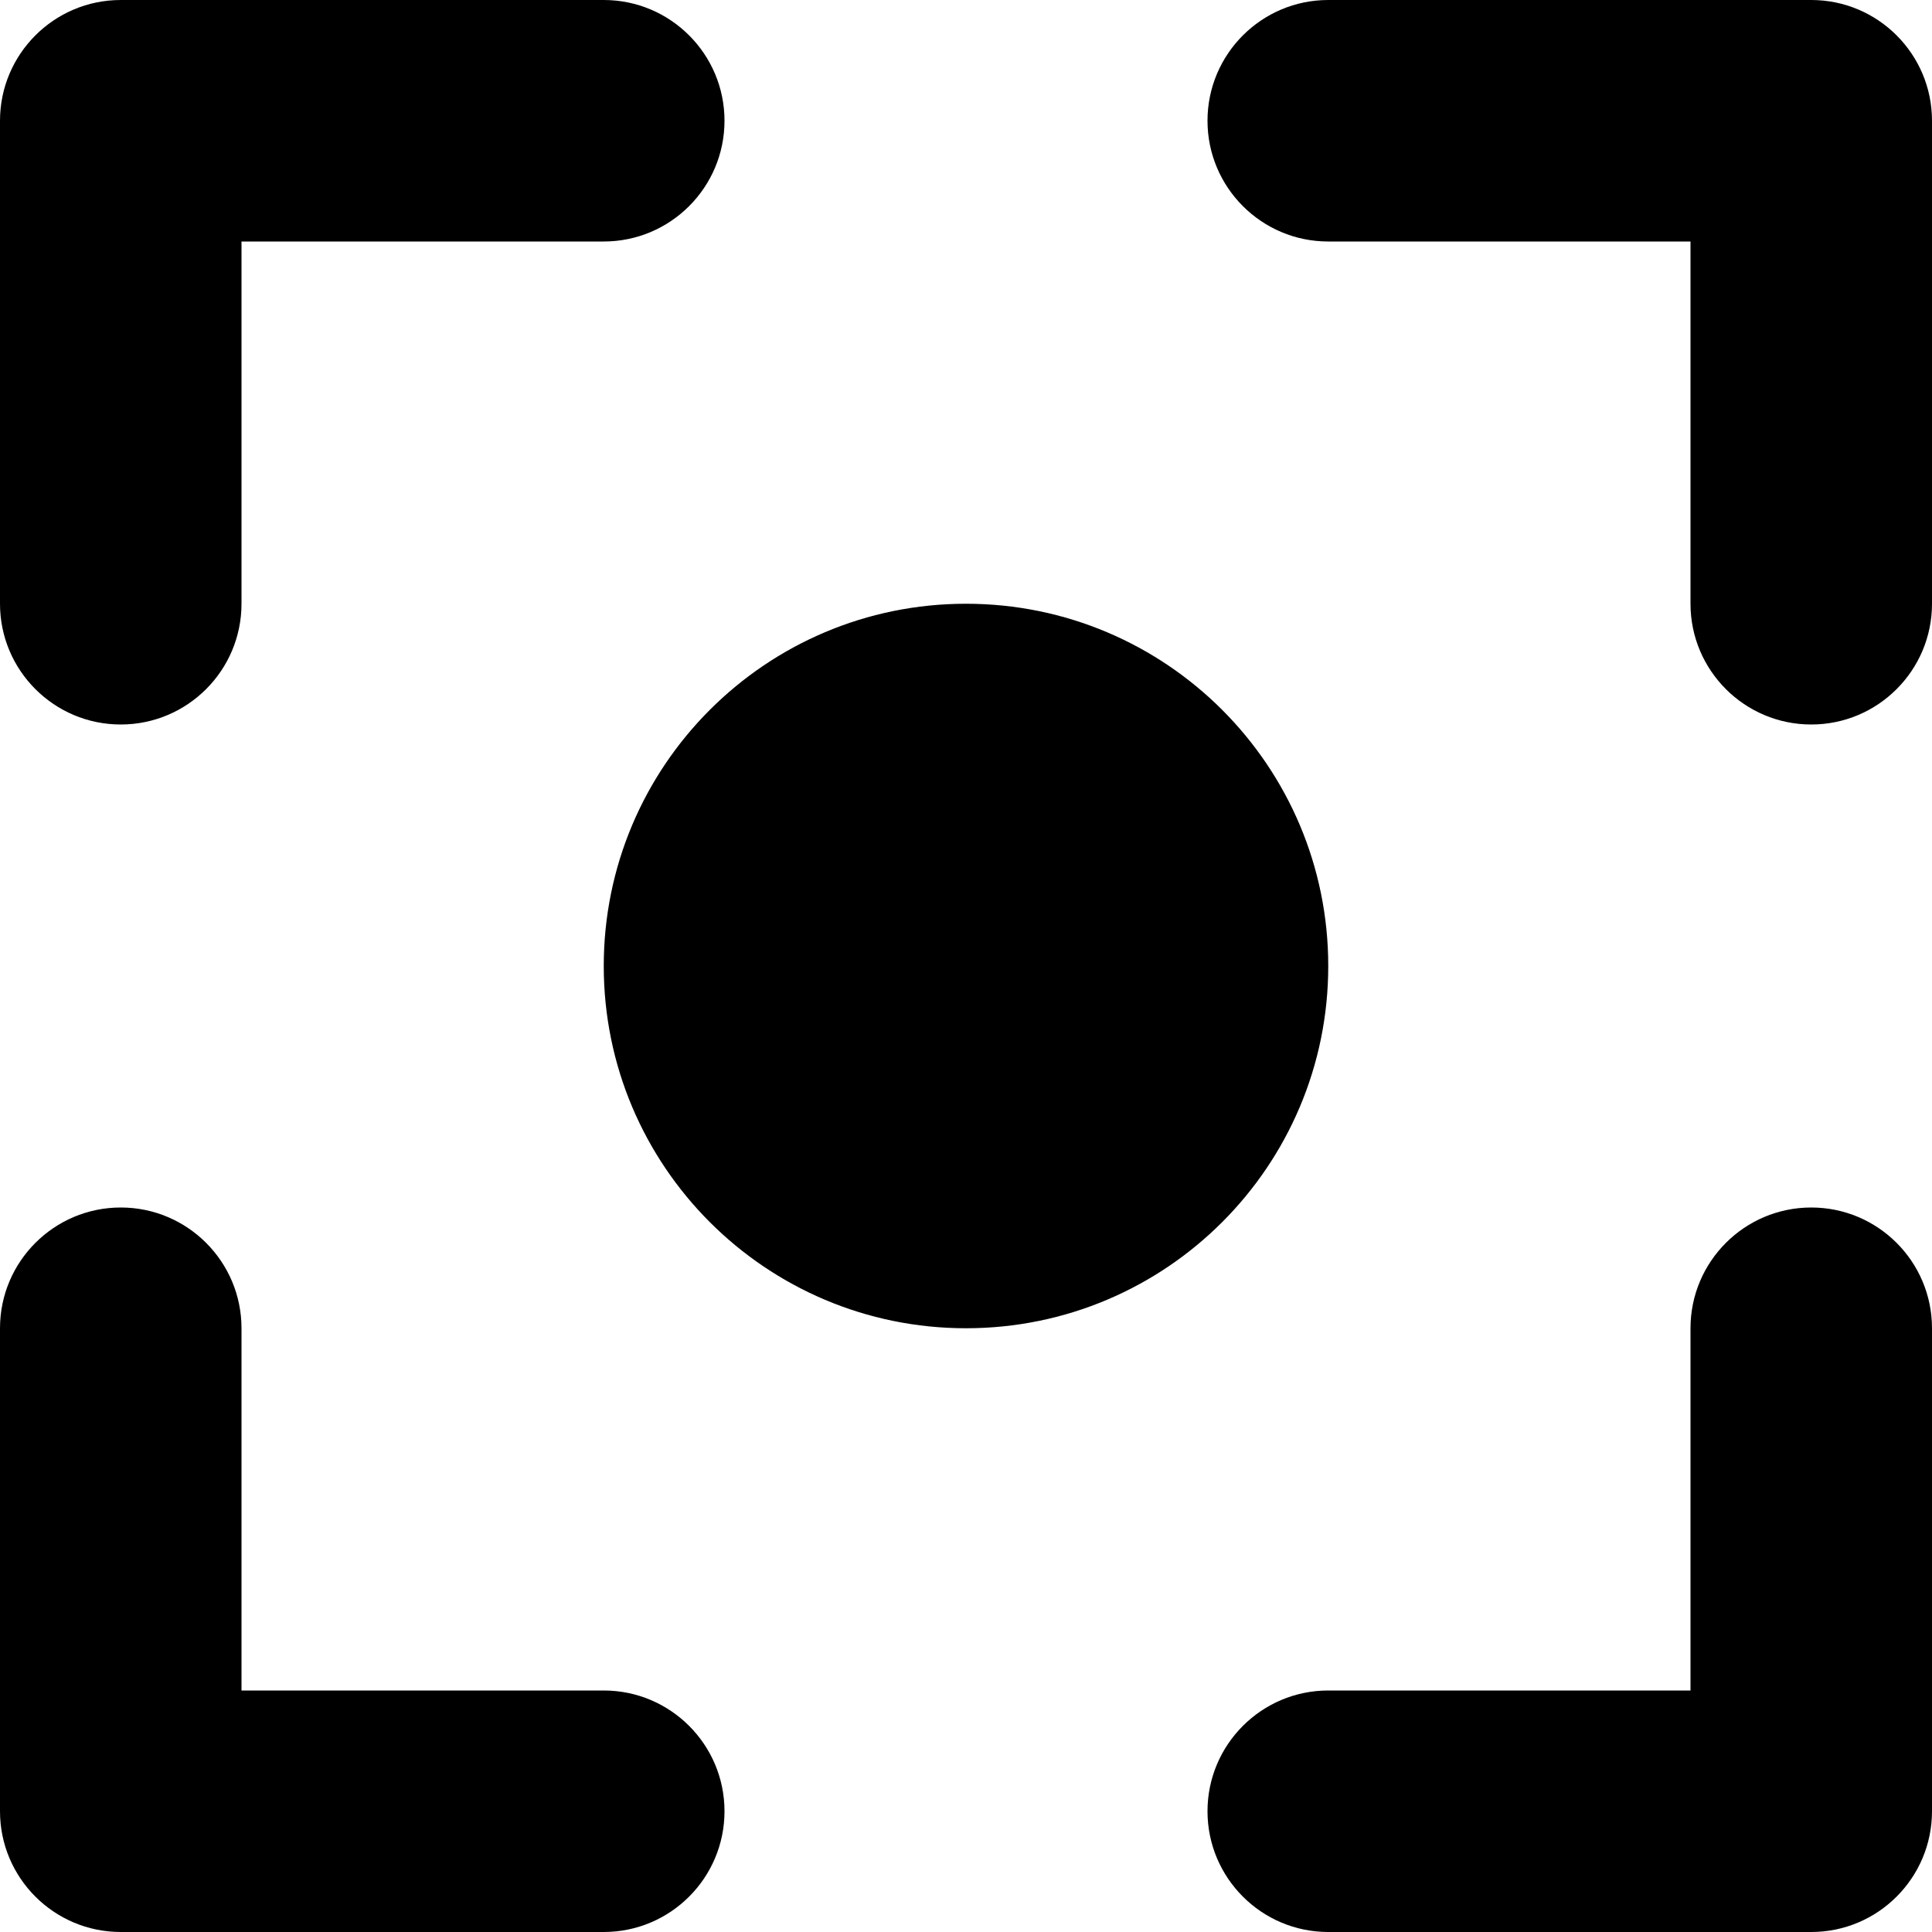
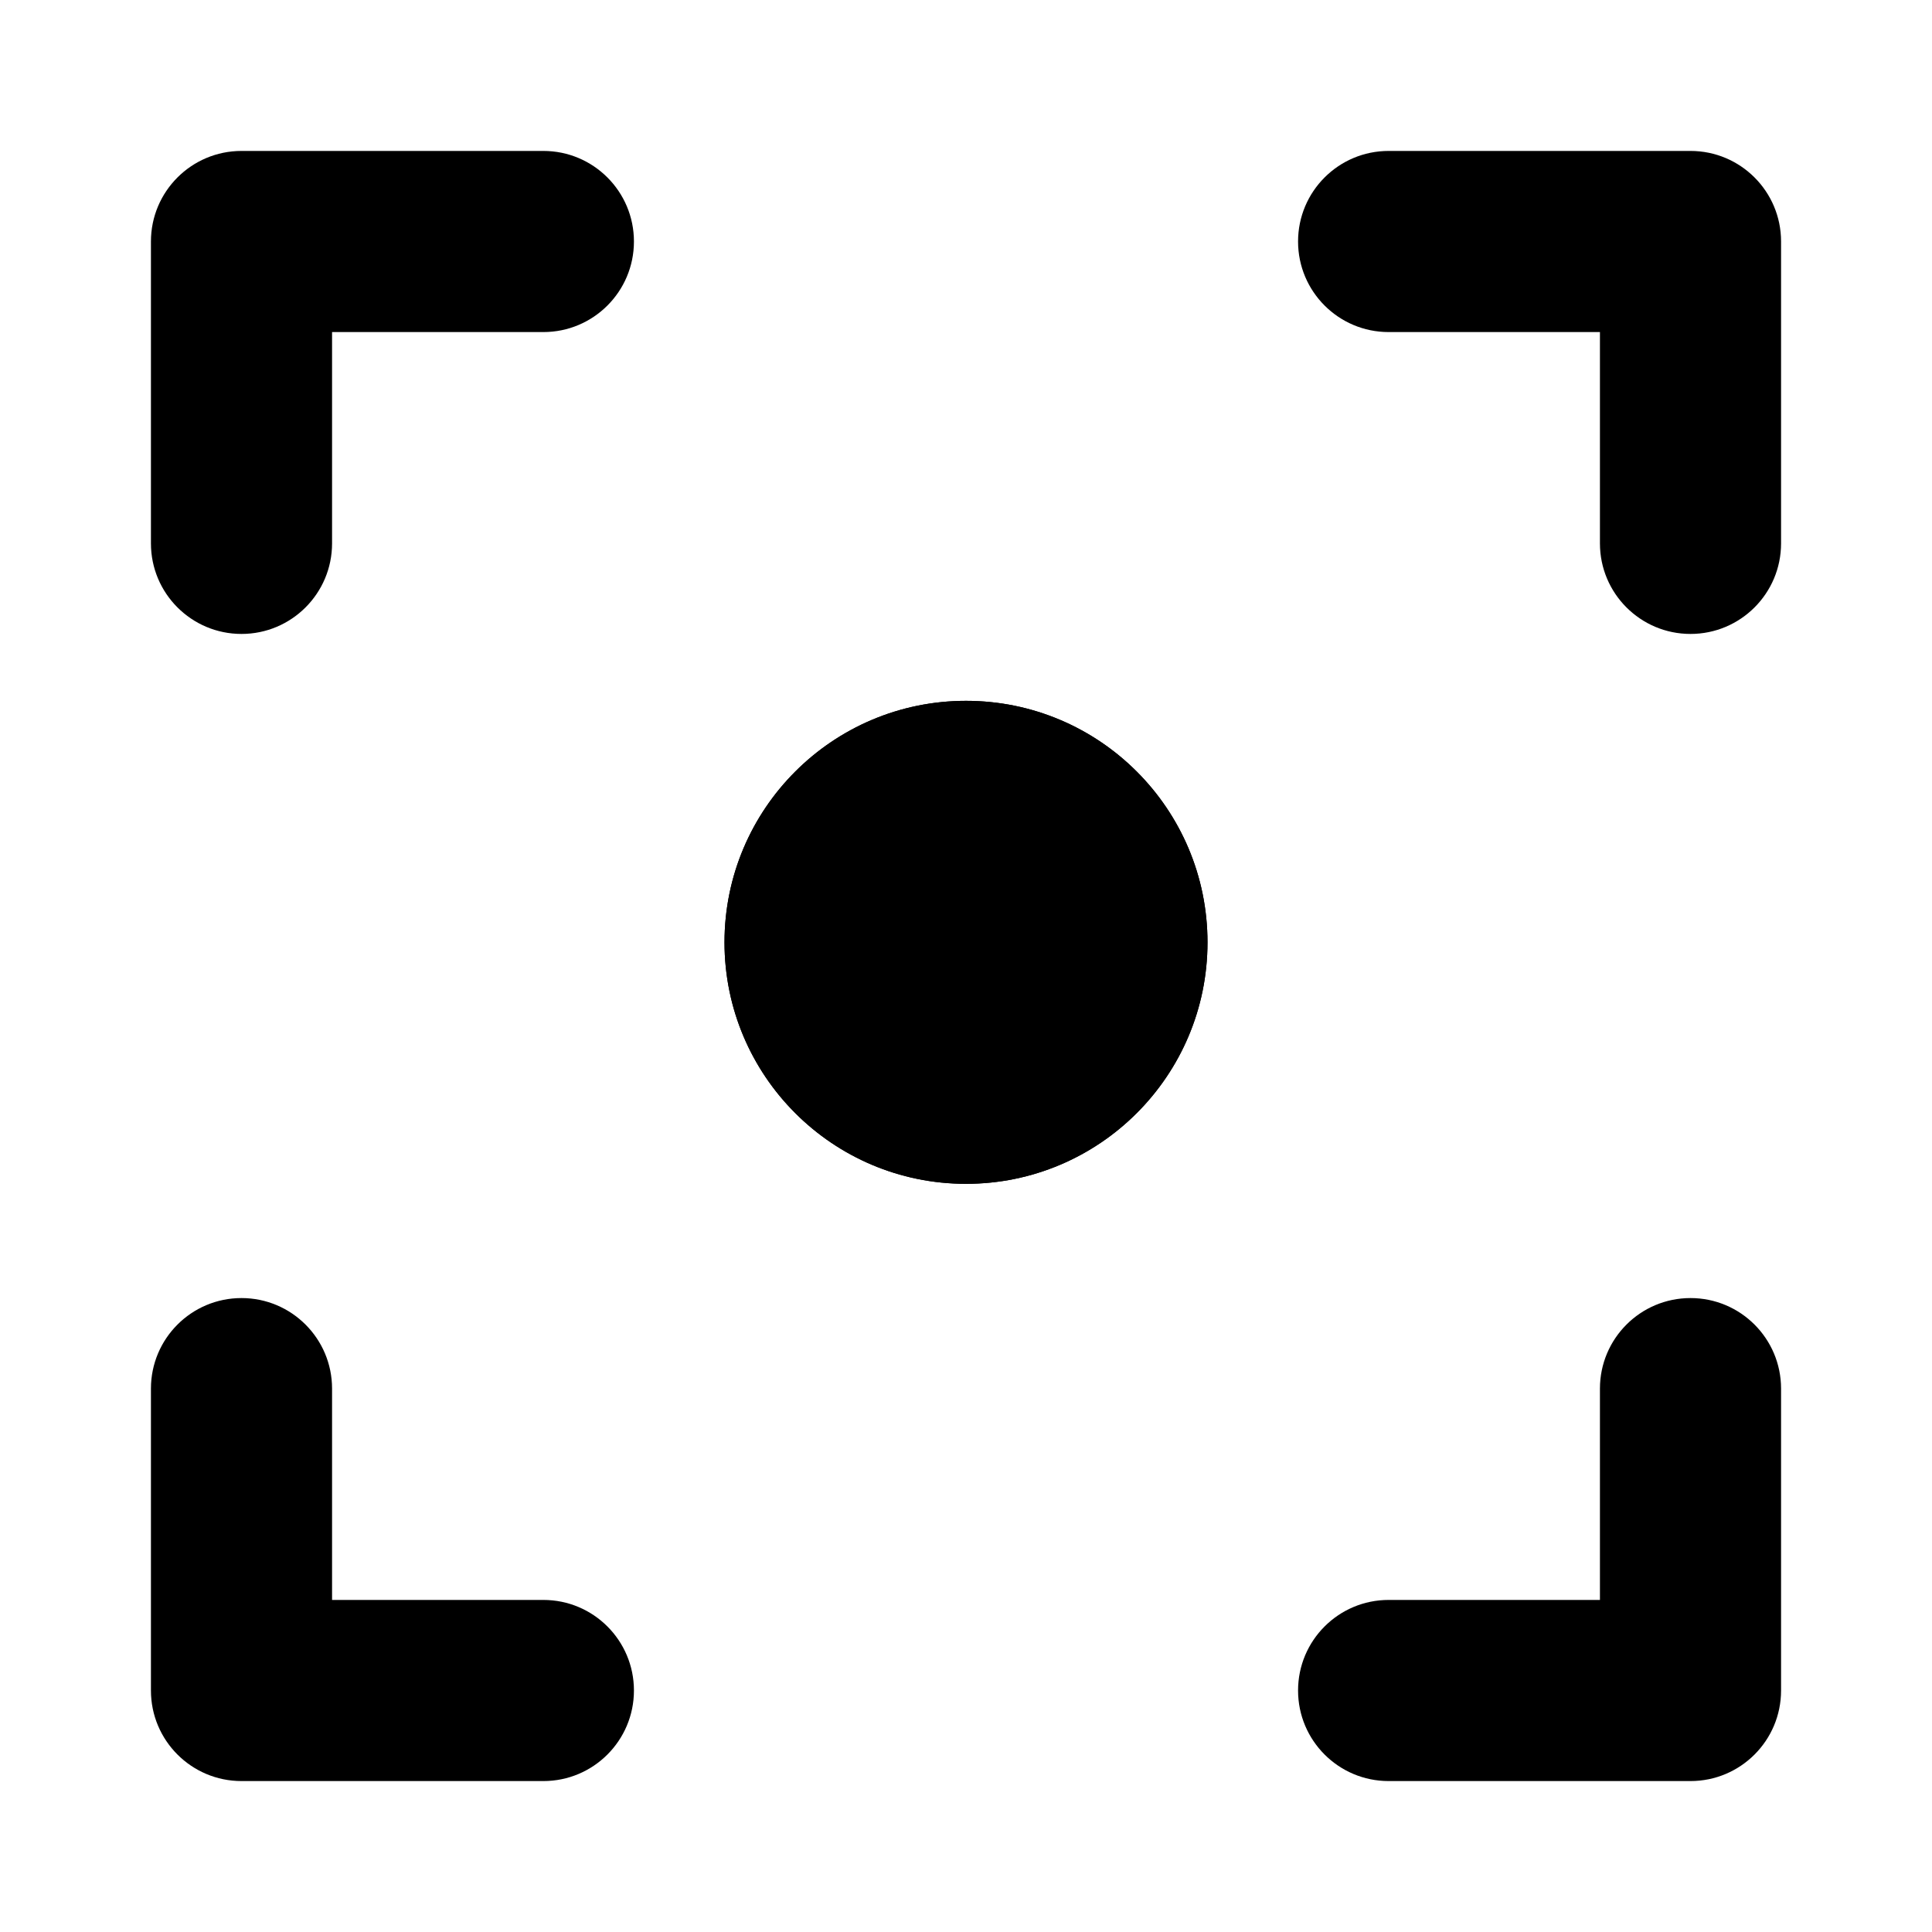
- <svg xmlns="http://www.w3.org/2000/svg" width="16" height="16" viewBox="0 0 16 16">
-   <path fill-rule="evenodd" clip-rule="evenodd" d="M0 1C0 0.448 0.448 0 1 0H5C5.552 0 6 0.448 6 1C6 1.552 5.552 2 5 2H2V5C2 5.552 1.552 6 1 6C0.448 6 0 5.552 0 5V1ZM1 16C0.448 16 0 15.552 0 15V11C0 10.448 0.448 10 1 10C1.552 10 2 10.448 2 11V14H5C5.552 14 6 14.448 6 15C6 15.552 5.552 16 5 16H1ZM15 16C15.552 16 16 15.552 16 15V11C16 10.448 15.552 10 15 10C14.448 10 14 10.448 14 11V14H11C10.448 14 10 14.448 10 15C10 15.552 10.448 16 11 16H15ZM15 0C15.552 0 16 0.448 16 1V5C16 5.552 15.552 6 15 6C14.448 6 14 5.552 14 5V2H11C10.448 2 10 1.552 10 1C10 0.448 10.448 0 11 0H15ZM8 11C9.657 11 11 9.657 11 8C11 6.343 9.657 5 8 5C6.343 5 5 6.343 5 8C5 9.657 6.343 11 8 11Z" />
+ <svg xmlns="http://www.w3.org/2000/svg" viewBox="0 0 16 16">
+   <path d="M13.25 4.5V2.75H11.5a.75.75 0 0 1 0-1.5H14a.75.75 0 0 1 .75.75v2.5a.75.75 0 0 1-1.5 0m-12 7a.75.75 0 0 1 1.5 0v1.75H4.5a.75.75 0 0 1 0 1.5H2a.75.75 0 0 1-.75-.75zm12 0a.75.75 0 0 1 1.5 0V14a.75.75 0 0 1-.75.75h-2.5a.75.75 0 0 1 0-1.5h1.75zm-12-7V2A.75.75 0 0 1 2 1.25h2.5a.75.75 0 0 1 0 1.5H2.75V4.5a.75.75 0 0 1-1.5 0M10 7.804a2 2 0 1 1-4 0 2 2 0 0 1 4 0" />
+   <path d="M8.5 7.804a.5.5 0 1 0-.5.5v1.5a2 2 0 1 1 0-4 2 2 0 0 1 0 4v-1.5a.5.5 0 0 0 .5-.5" />
</svg>
